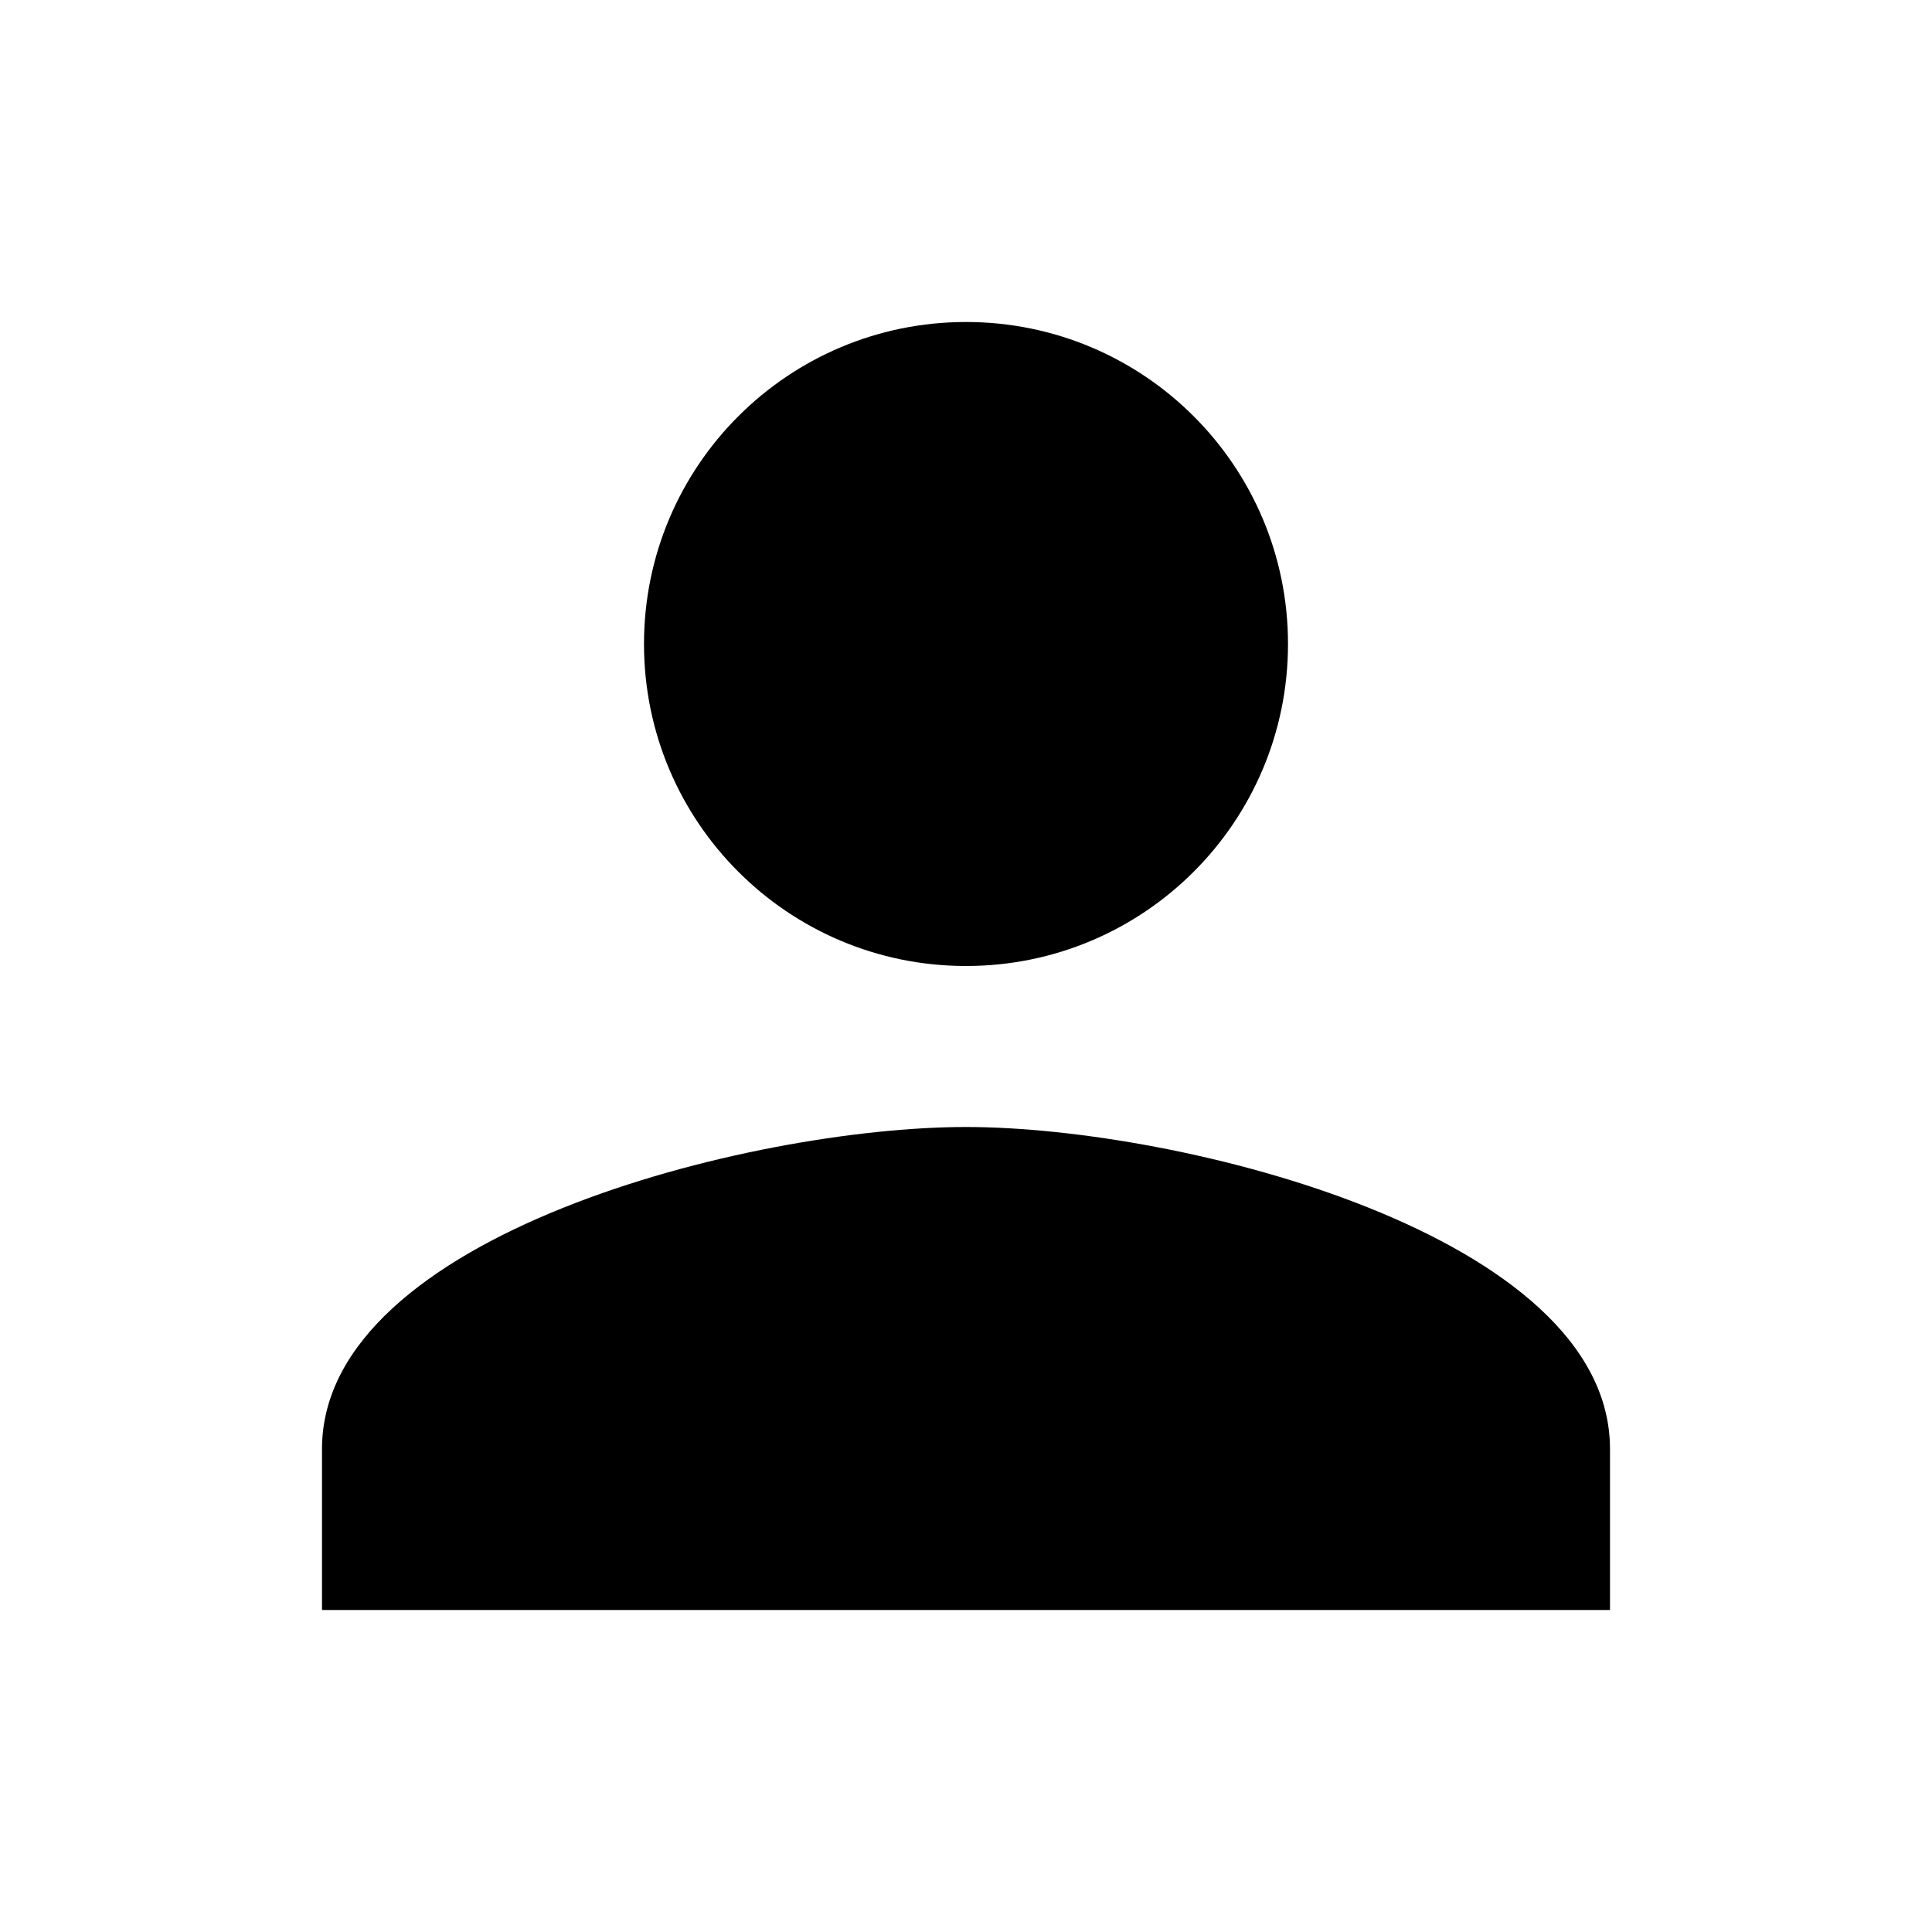
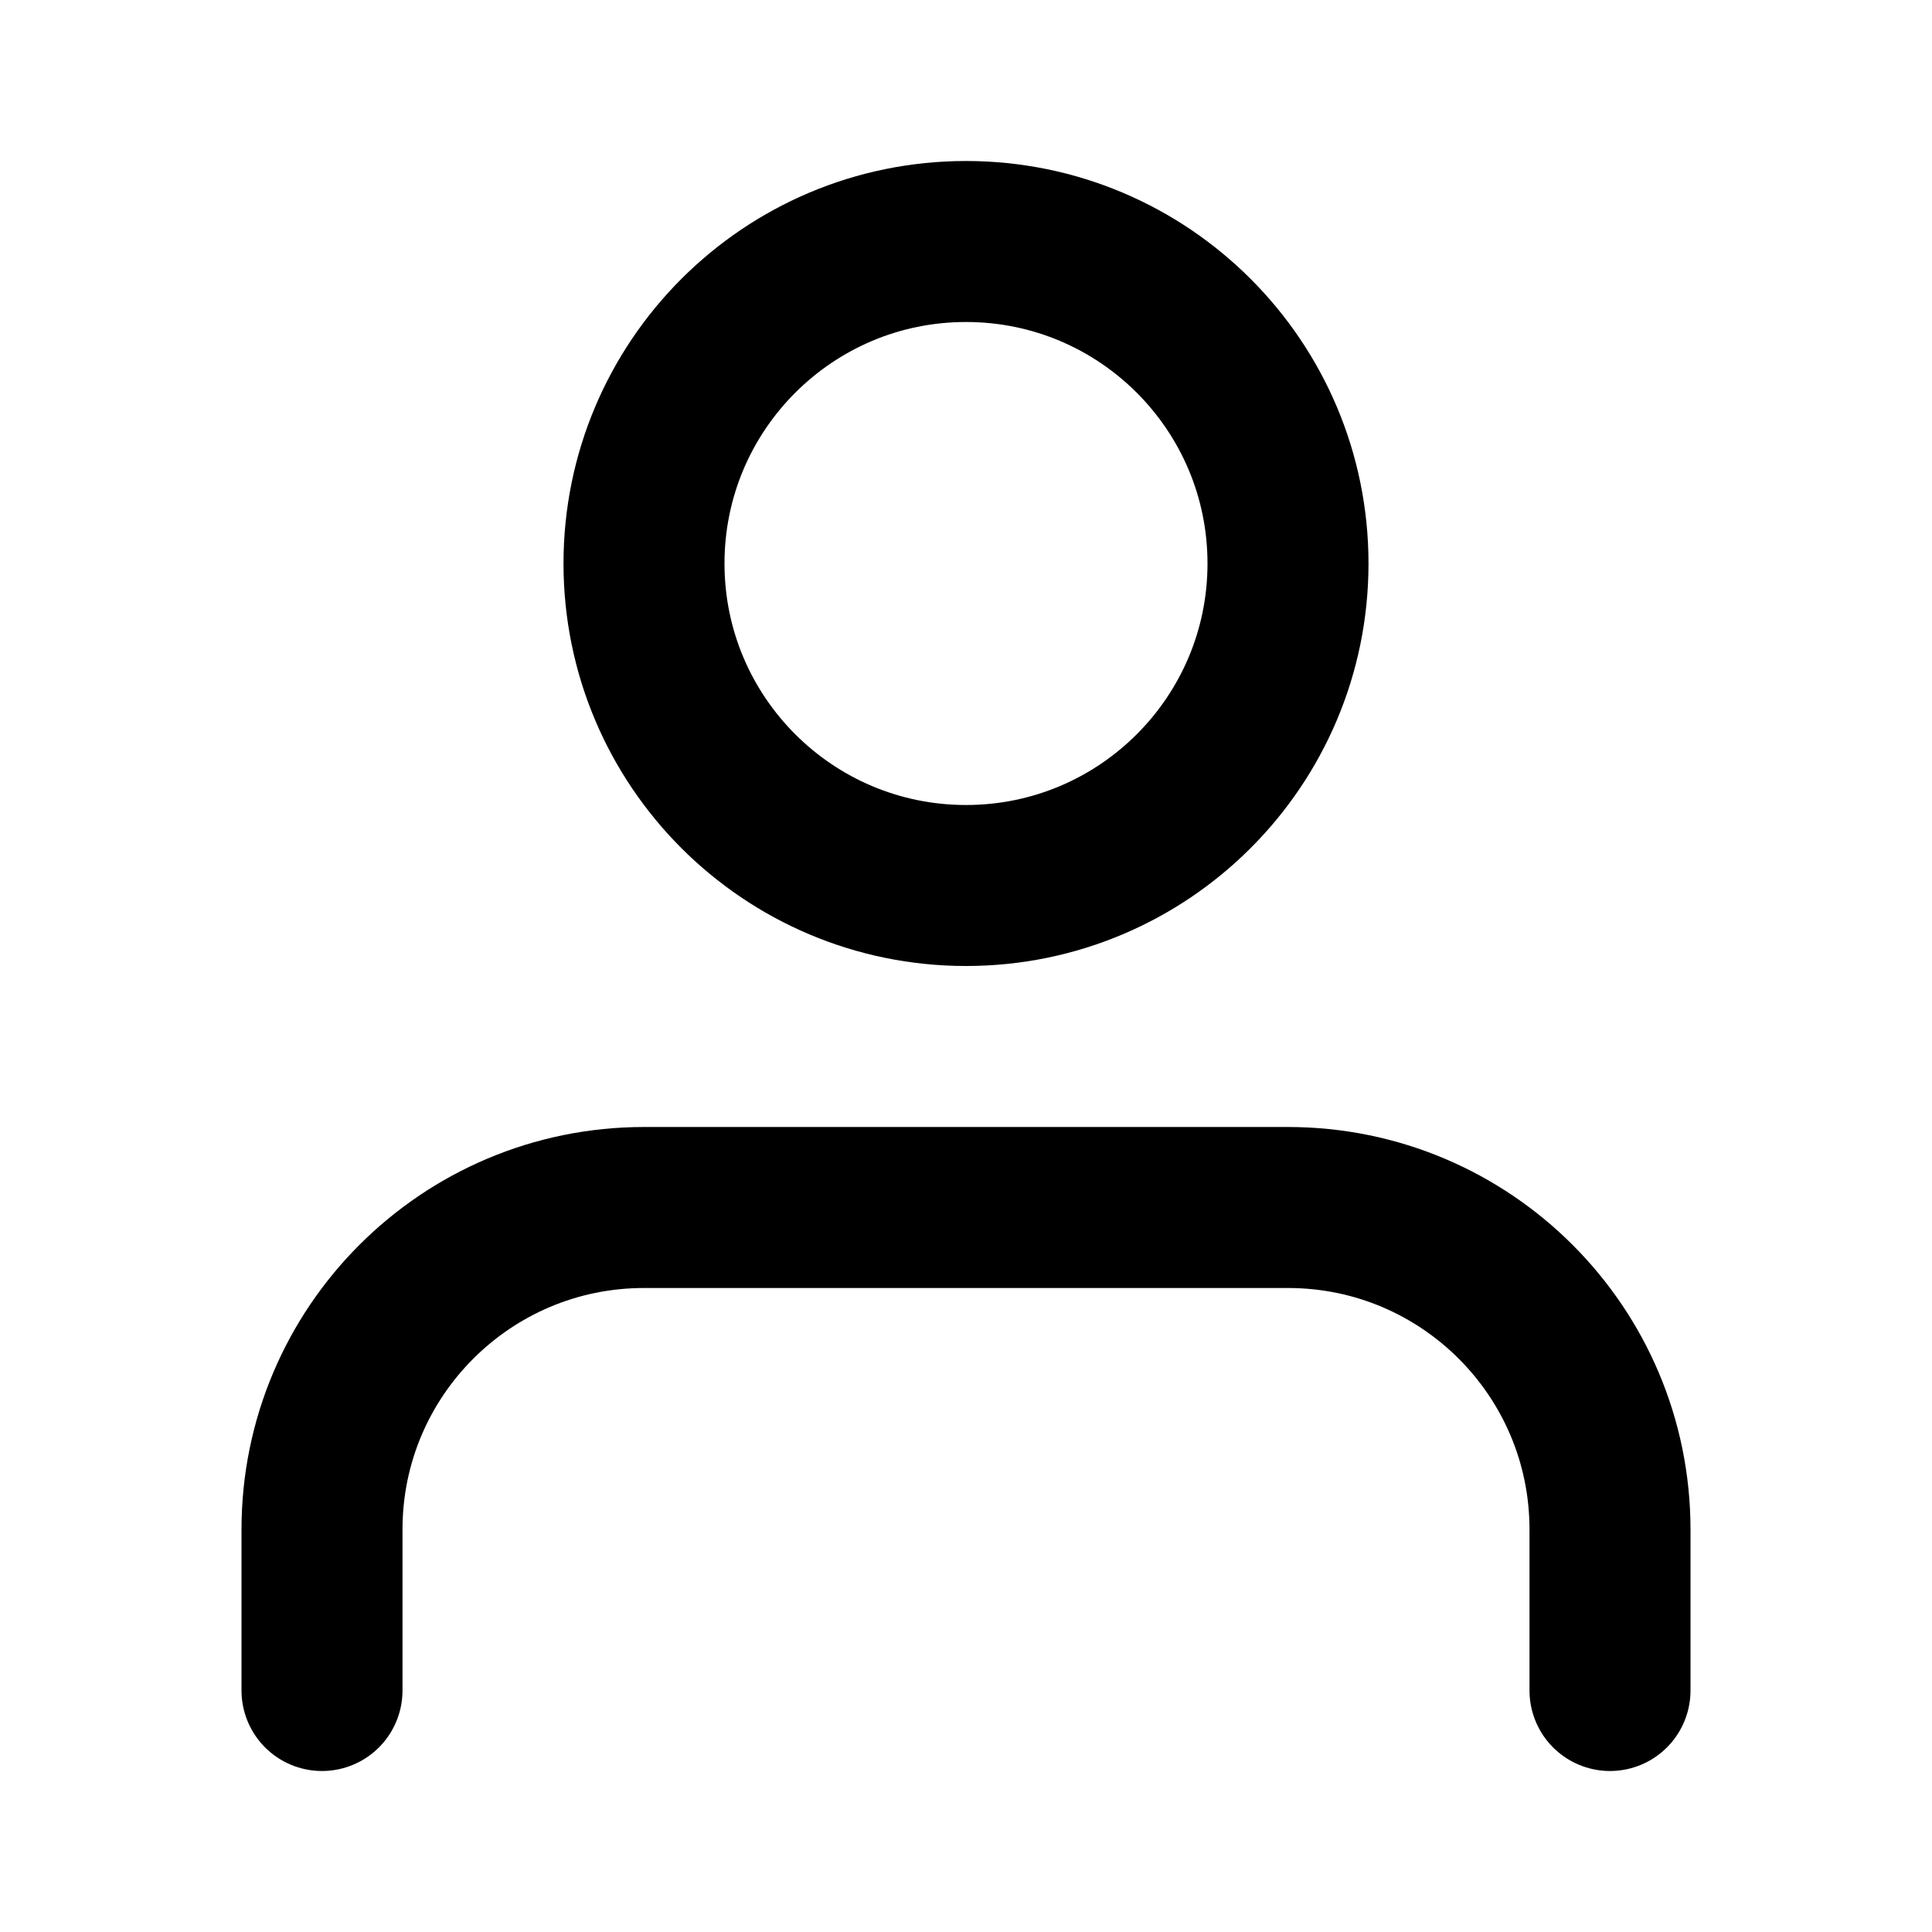
- <svg xmlns="http://www.w3.org/2000/svg" viewBox="0 0 24 24" fill="black" width="24px" height="24px">
-   <path d="M0 0h24v24H0z" fill="none" />
-   <path d="M12 12c2.21 0 4-1.79 4-4s-1.79-4-4-4-4 1.79-4 4 1.79 4 4 4zm0 2c-2.67 0-8 1.34-8 4v2h16v-2c0-2.66-5.33-4-8-4z" />
+ <svg xmlns="http://www.w3.org/2000/svg" width="24" height="24" viewBox="0 0 24 24" fill="none" stroke="currentColor" stroke-width="2" stroke-linecap="round" stroke-linejoin="round" class="feather feather-user">
+   <path d="M20 21v-2a4 4 0 0 0-4-4H8a4 4 0 0 0-4 4v2" />
+   <circle cx="12" cy="7" r="4" />
</svg>
